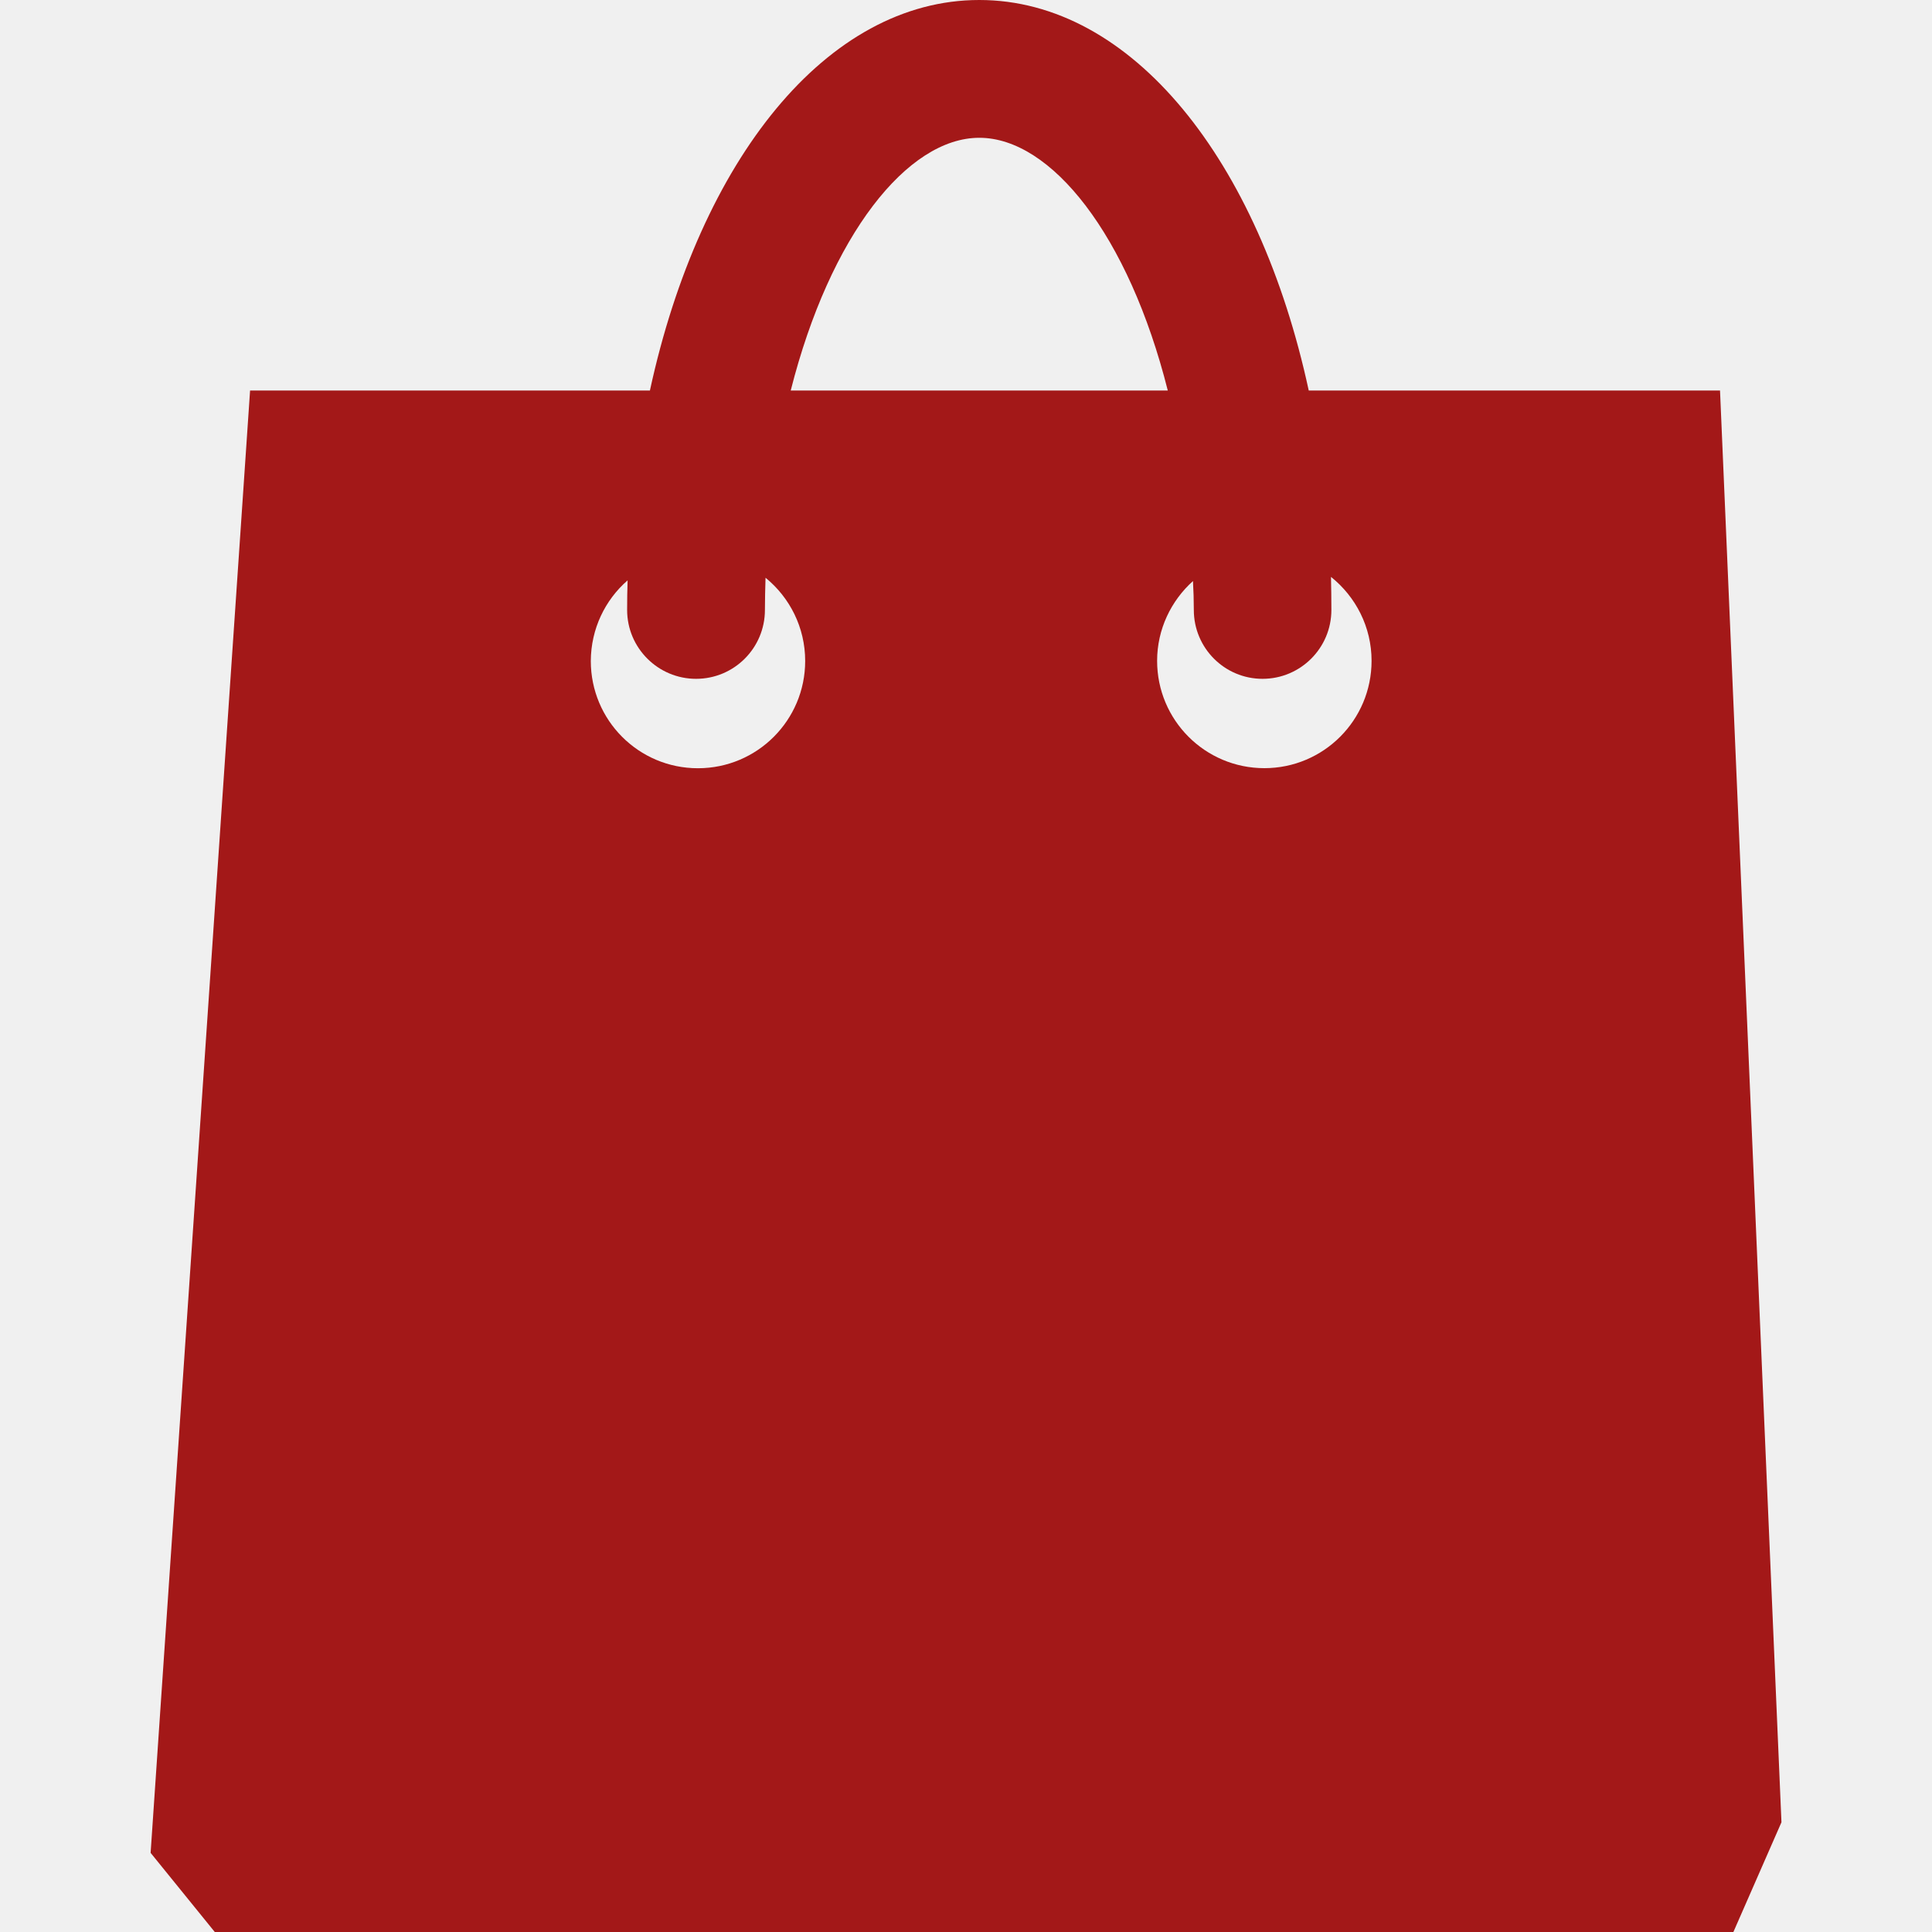
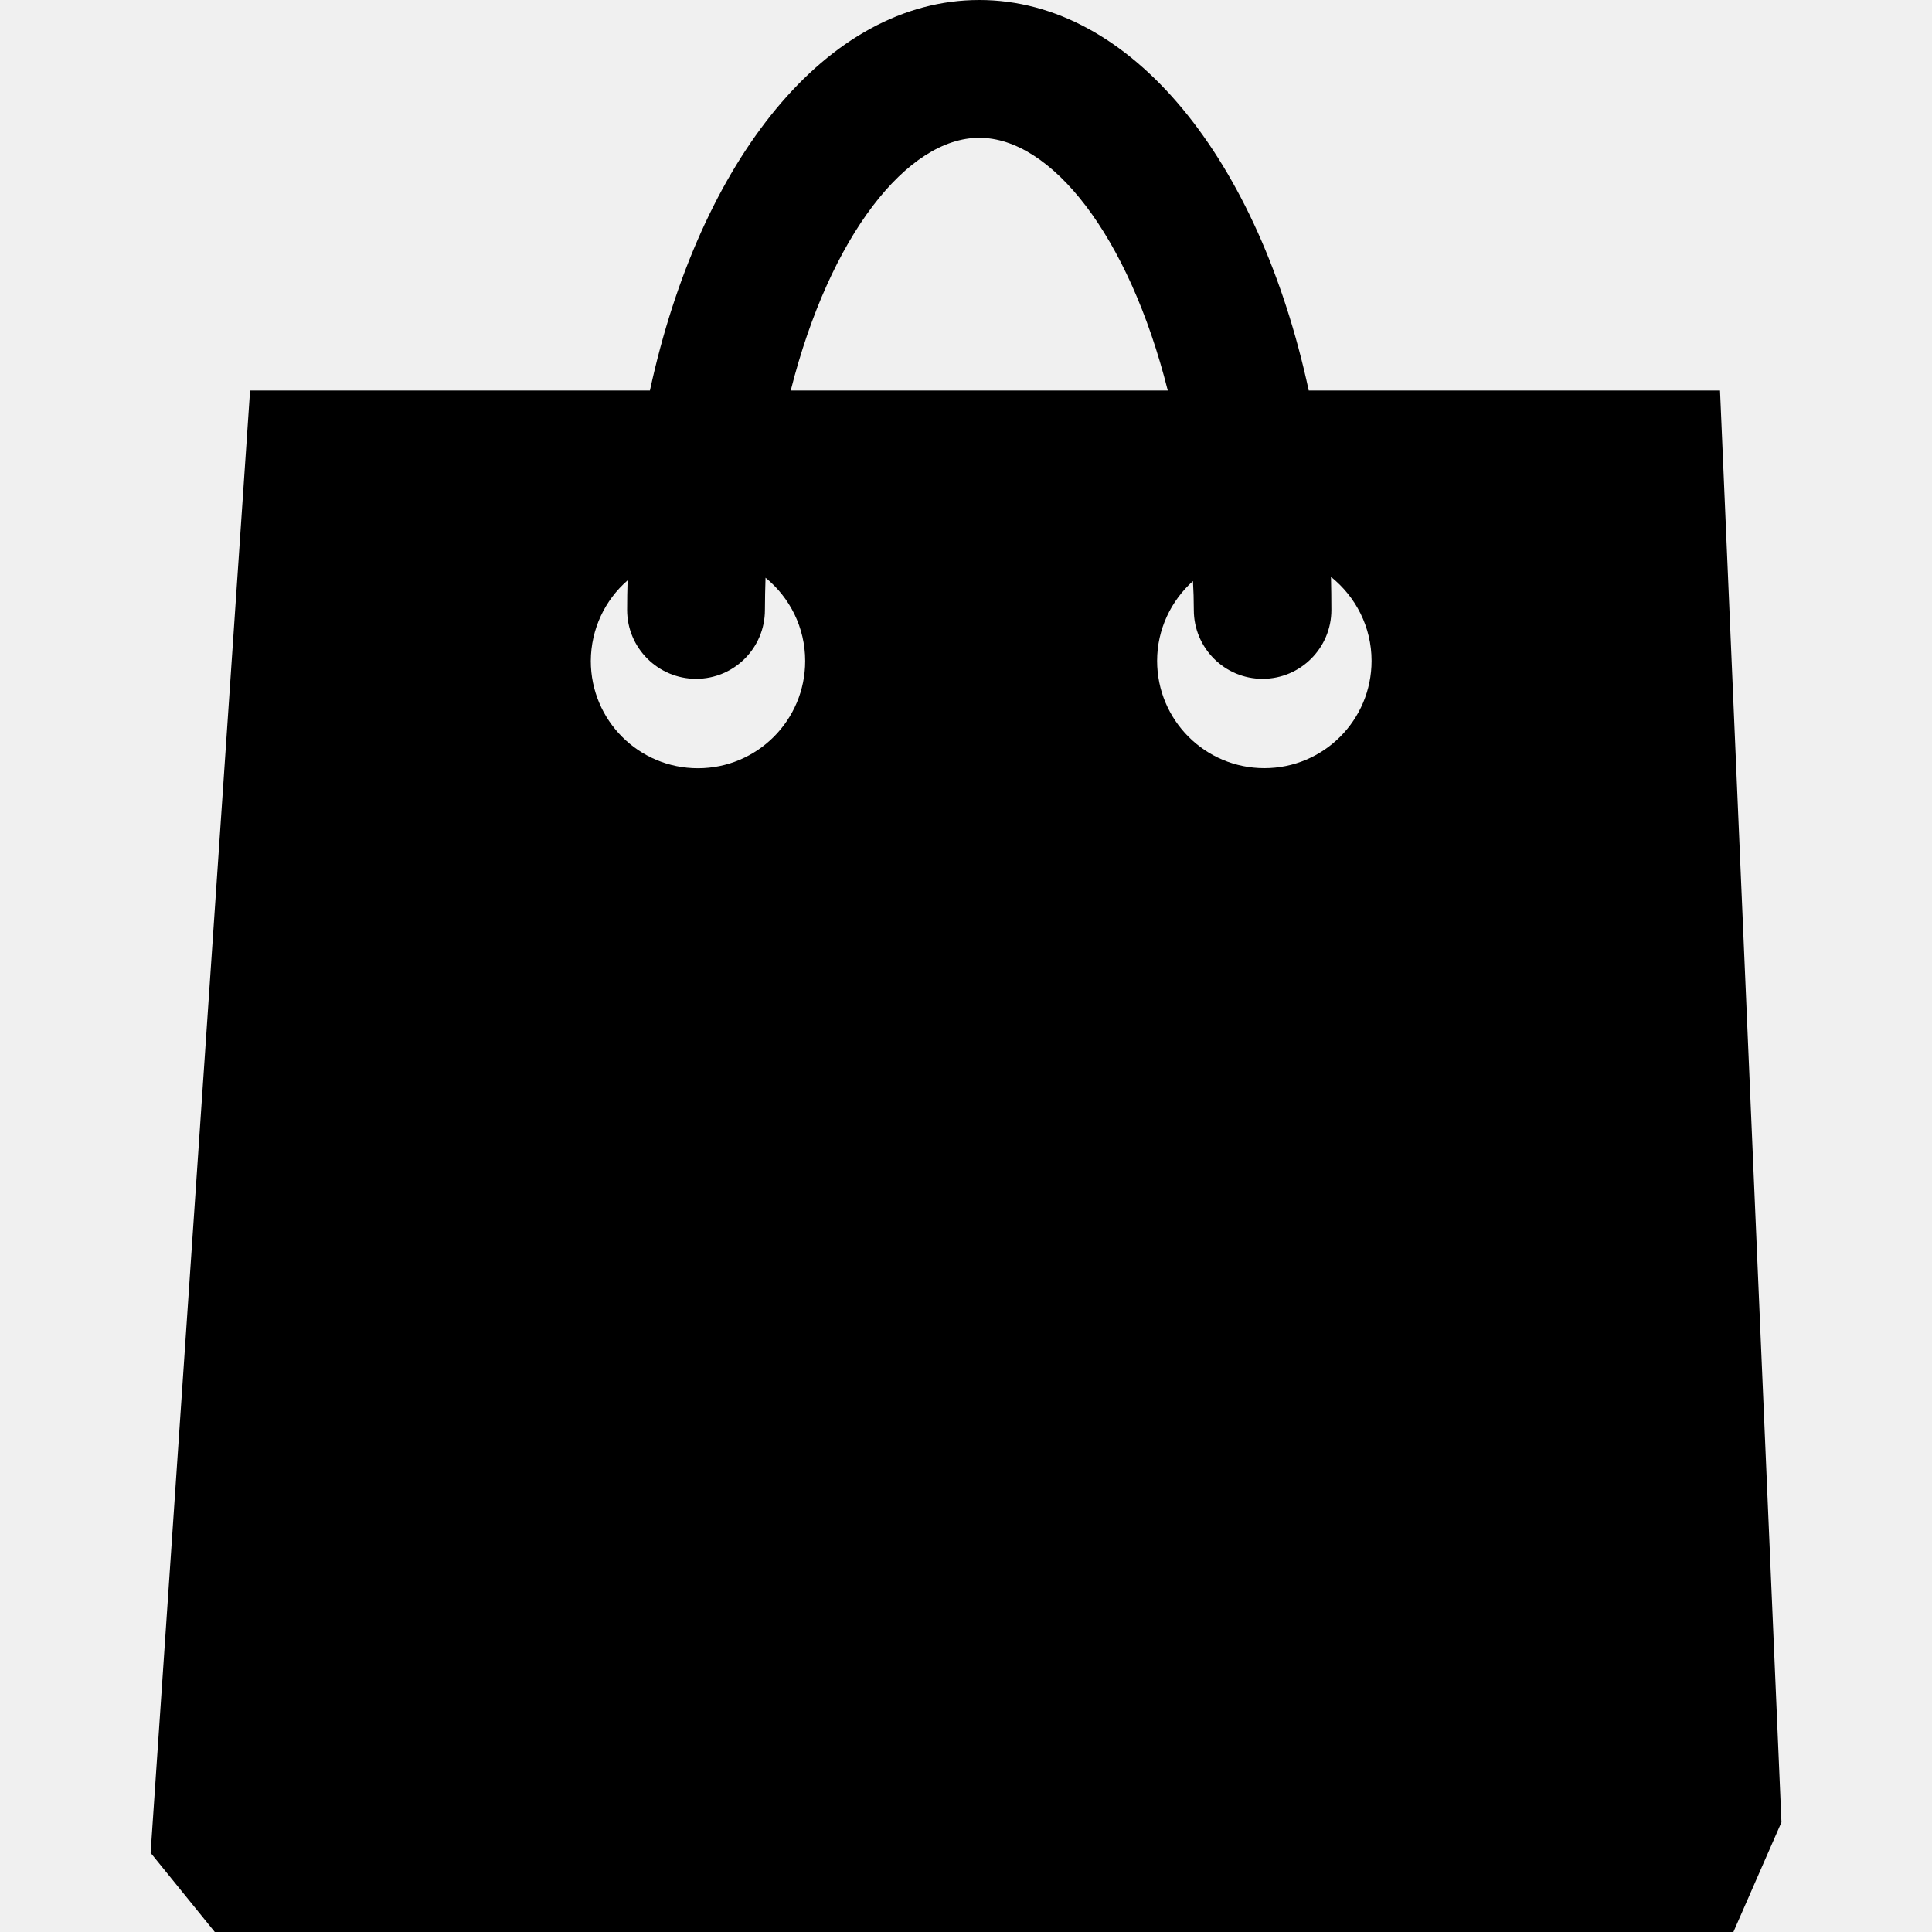
<svg xmlns="http://www.w3.org/2000/svg" width="25" height="25" viewBox="0 0 25 25" fill="#000000">
  <g clip-path="url(#clip0)">
-     <path d="M22.43 25L23.052 23.58L22.257 5.053H16.935C16.291 2.07 14.645 0 12.672 0C10.698 0 9.057 2.07 8.41 5.053H3.236L1.949 23.976L2.78 25.001H22.43V25ZM15.448 7.893C15.448 8.385 15.846 8.784 16.337 8.784C16.829 8.784 17.228 8.385 17.228 7.893C17.228 7.75 17.226 7.606 17.223 7.465C17.543 7.721 17.748 8.113 17.748 8.551C17.748 9.319 17.127 9.94 16.361 9.94C15.594 9.94 14.973 9.319 14.973 8.551C14.973 8.142 15.155 7.772 15.437 7.519C15.444 7.642 15.448 7.768 15.448 7.893ZM12.672 1.783C13.602 1.783 14.604 3.041 15.111 5.053H10.232C10.741 3.042 11.744 1.783 12.672 1.783ZM8.121 7.51C8.117 7.637 8.115 7.765 8.115 7.893C8.115 8.385 8.516 8.784 9.007 8.784C9.5 8.784 9.898 8.385 9.898 7.893C9.898 7.753 9.902 7.614 9.906 7.476C10.219 7.731 10.419 8.119 10.419 8.553C10.419 9.32 9.798 9.941 9.031 9.941C8.264 9.941 7.645 9.32 7.645 8.553C7.647 8.137 7.83 7.763 8.121 7.51Z" fill="#a31818" />
+     <path d="M22.43 25L23.052 23.58L22.257 5.053H16.935C16.291 2.07 14.645 0 12.672 0C10.698 0 9.057 2.07 8.41 5.053H3.236L1.949 23.976L2.78 25.001H22.43V25ZM15.448 7.893C15.448 8.385 15.846 8.784 16.337 8.784C16.829 8.784 17.228 8.385 17.228 7.893C17.228 7.75 17.226 7.606 17.223 7.465C17.543 7.721 17.748 8.113 17.748 8.551C17.748 9.319 17.127 9.94 16.361 9.94C15.594 9.94 14.973 9.319 14.973 8.551C14.973 8.142 15.155 7.772 15.437 7.519C15.444 7.642 15.448 7.768 15.448 7.893ZM12.672 1.783C13.602 1.783 14.604 3.041 15.111 5.053H10.232C10.741 3.042 11.744 1.783 12.672 1.783ZM8.121 7.51C8.117 7.637 8.115 7.765 8.115 7.893C8.115 8.385 8.516 8.784 9.007 8.784C9.5 8.784 9.898 8.385 9.898 7.893C9.898 7.753 9.902 7.614 9.906 7.476C10.219 7.731 10.419 8.119 10.419 8.553C10.419 9.32 9.798 9.941 9.031 9.941C8.264 9.941 7.645 9.32 7.645 8.553C7.647 8.137 7.83 7.763 8.121 7.51Z" fill="#000000" />
  </g>
  <defs>
    <clipPath id="clip0">
      <rect width="25" height="25" fill="white" />
    </clipPath>
  </defs>
</svg>
